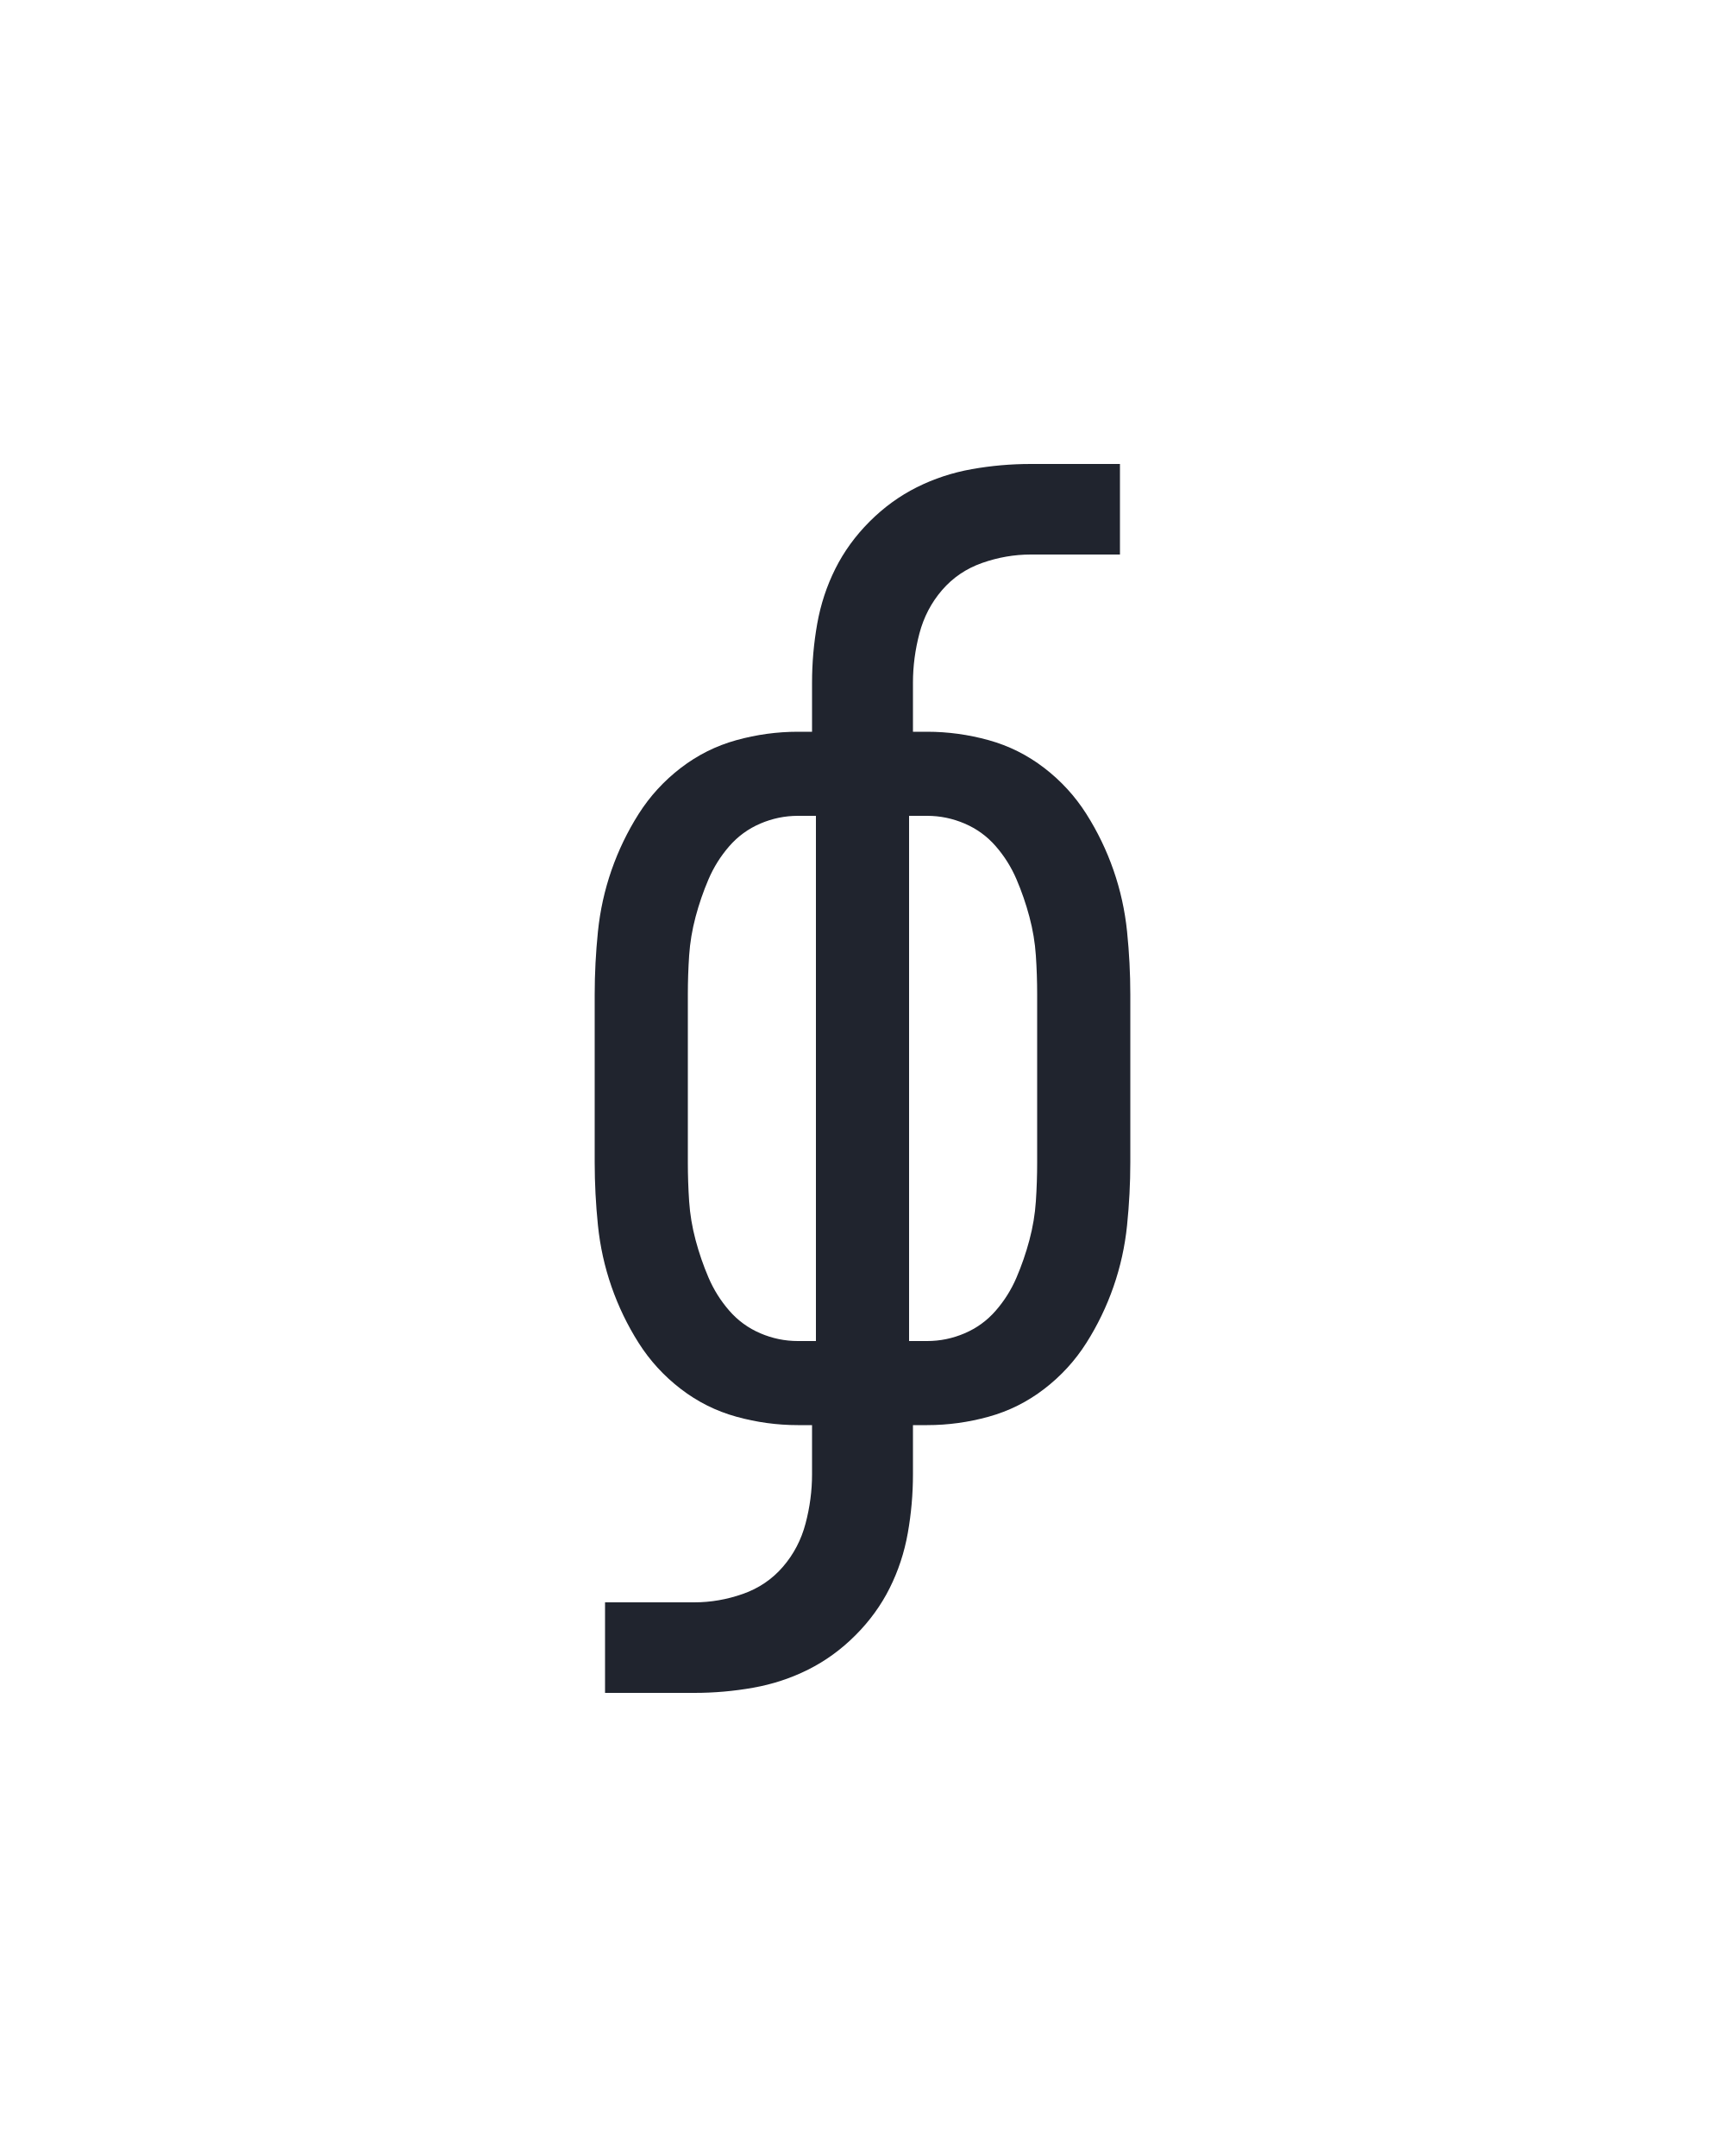
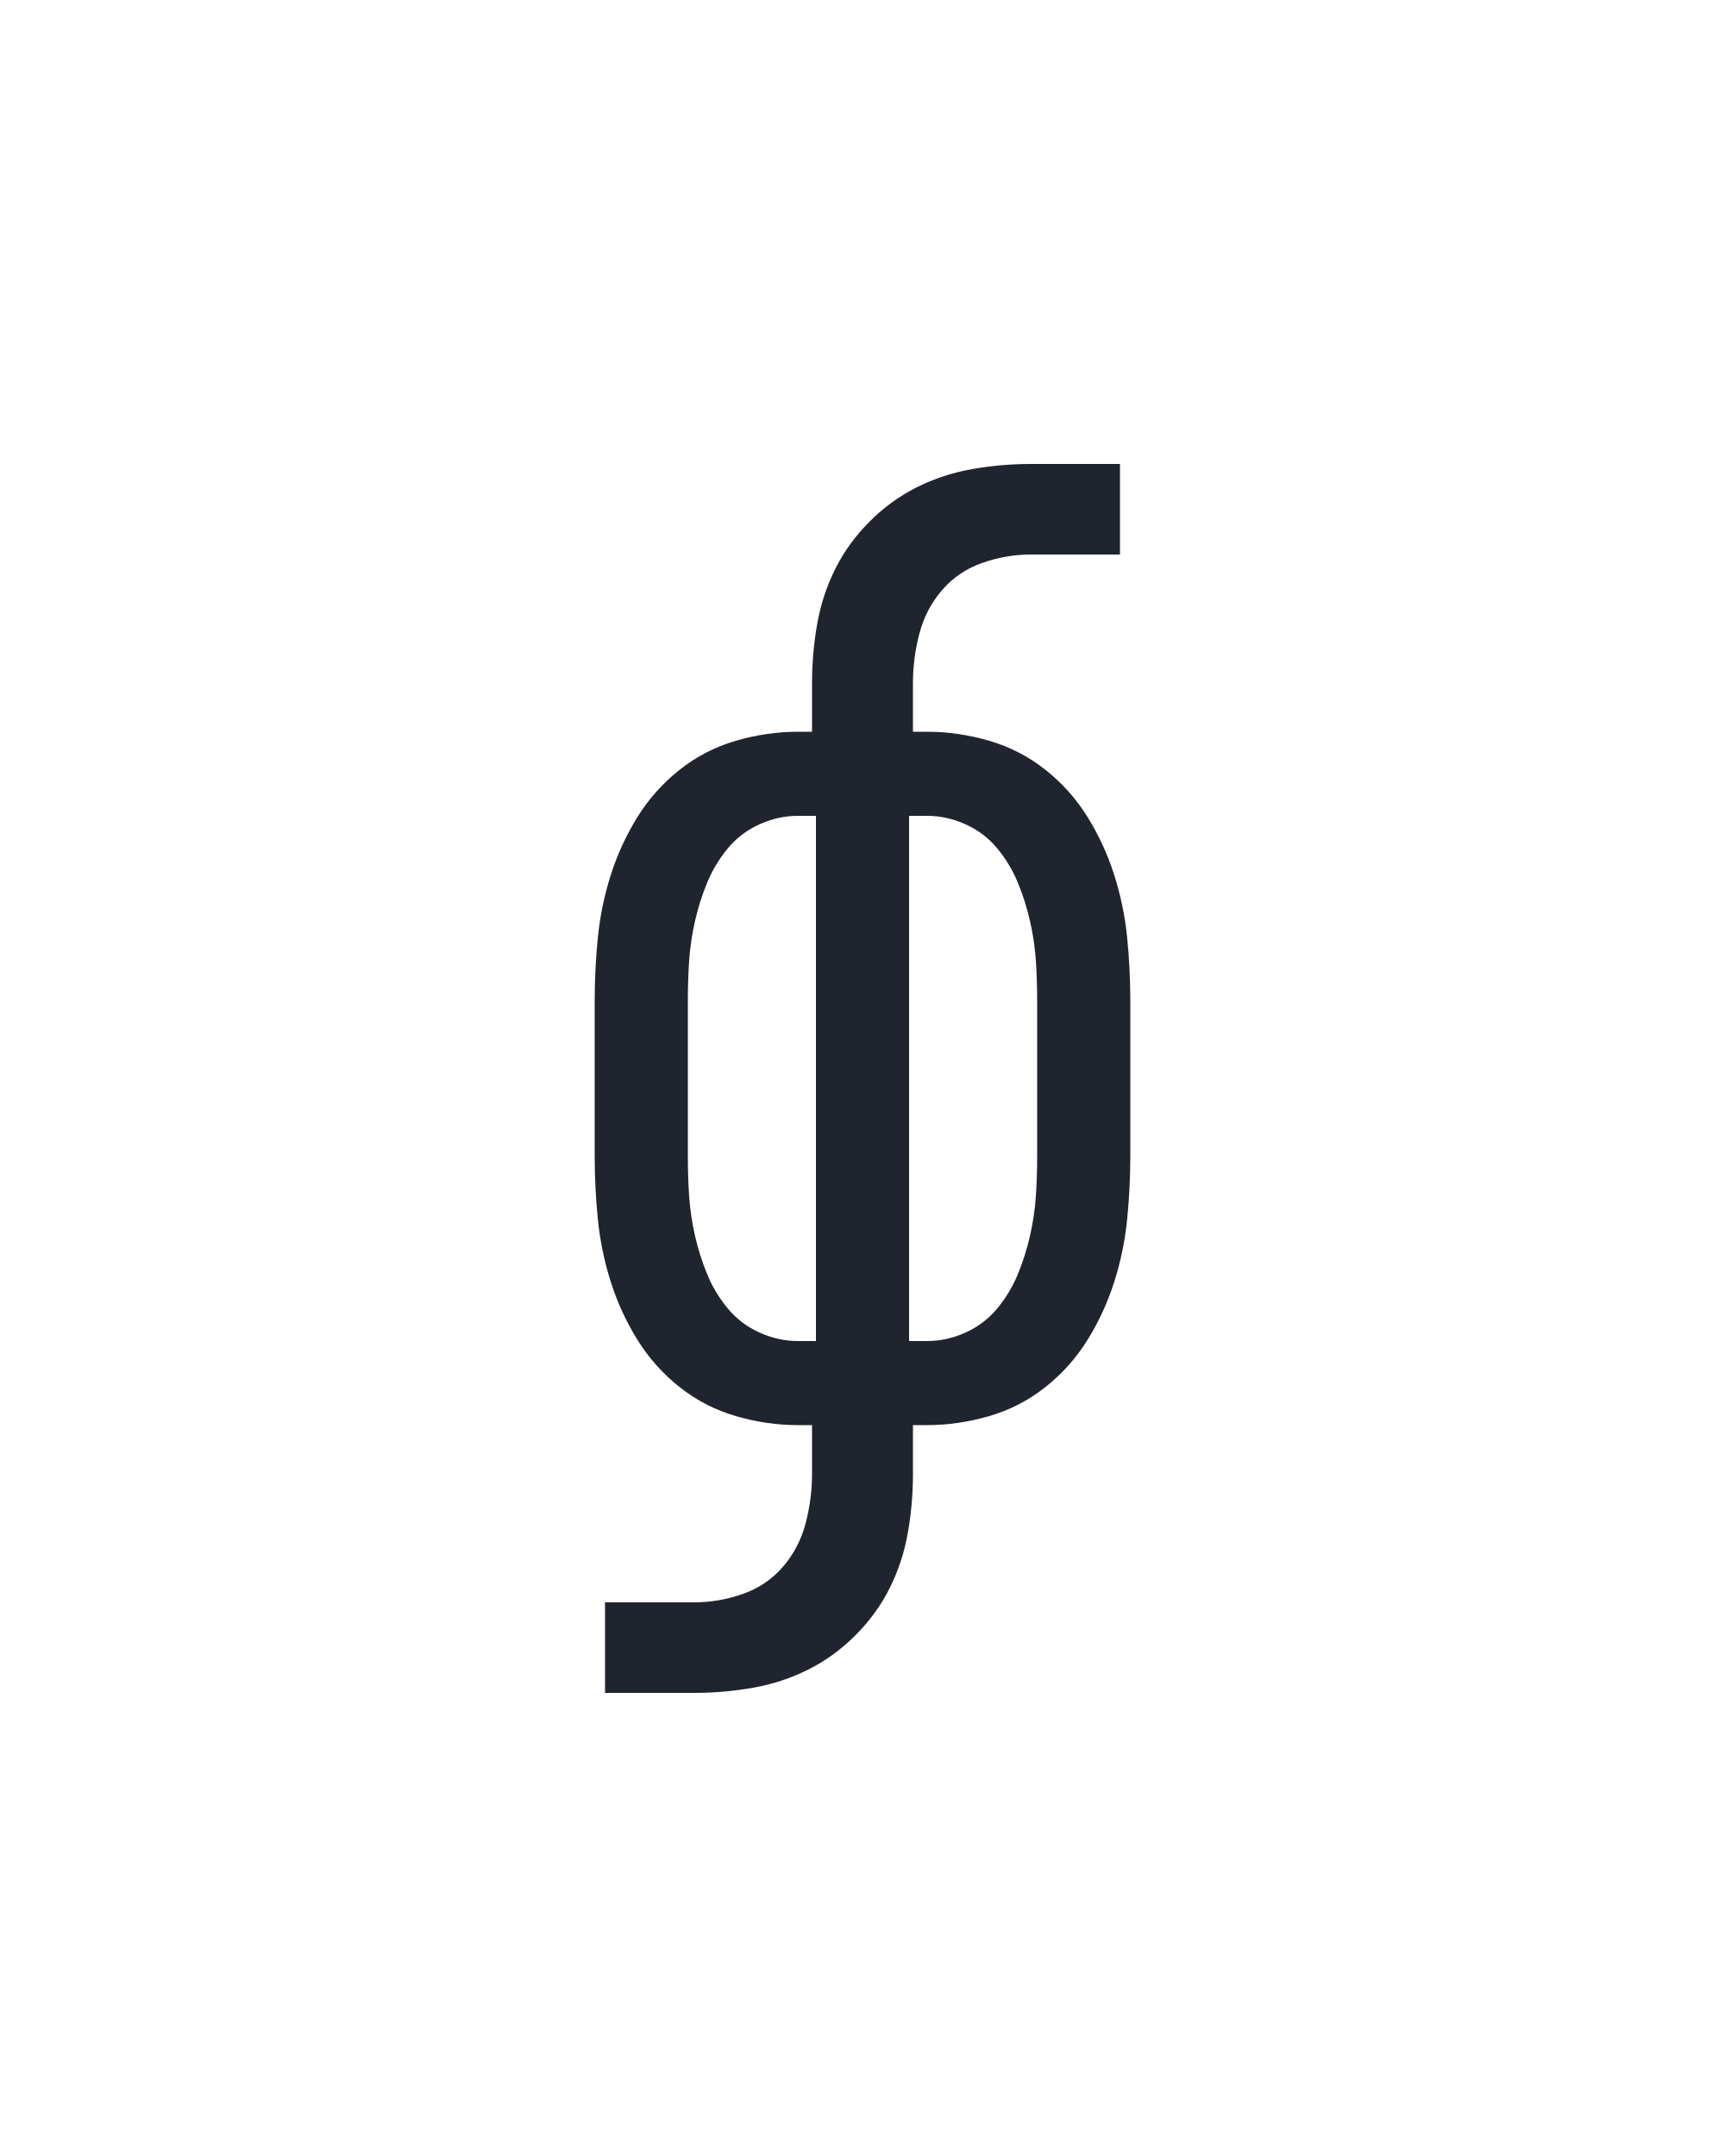
<svg xmlns="http://www.w3.org/2000/svg" height="160" viewBox="0 0 128 160" width="128">
  <defs>
-     <path d="M 51 215 L 51 145 L 120 145 Q 139 145 157.5 138.5 Q 176 132 188.5 117.5 Q 201 103 206 84 Q 211 65 211 46 L 211 8 L 200 8 Q 176 8 152.5 1.5 Q 129 -5 109.5 -20 Q 90 -35 77 -55.5 Q 64 -76 56 -99 Q 48 -122 45.5 -146.5 Q 43 -171 43 -195 L 43 -325 Q 43 -349 45.5 -373.5 Q 48 -398 56 -421 Q 64 -444 77 -464.5 Q 90 -485 109.5 -500 Q 129 -515 152.5 -521.5 Q 176 -528 200 -528 L 211 -528 L 211 -566 Q 211 -589 215 -611.5 Q 219 -634 229 -654 Q 239 -674 255.5 -690.5 Q 272 -707 292 -717 Q 312 -727 334.5 -731 Q 357 -735 380 -735 L 449 -735 L 449 -665 L 380 -665 Q 361 -665 342.5 -658.5 Q 324 -652 311.5 -637.5 Q 299 -623 294 -604 Q 289 -585 289 -566 L 289 -528 L 300 -528 Q 324 -528 347.5 -521.5 Q 371 -515 390.5 -500 Q 410 -485 423 -464.5 Q 436 -444 444 -421 Q 452 -398 454.5 -373.5 Q 457 -349 457 -325 L 457 -195 Q 457 -171 454.5 -146.5 Q 452 -122 444 -99 Q 436 -76 423 -55.5 Q 410 -35 390.5 -20 Q 371 -5 347.5 1.5 Q 324 8 300 8 L 289 8 L 289 46 Q 289 69 285 91.5 Q 281 114 271 134 Q 261 154 244.5 170.5 Q 228 187 208 197 Q 188 207 165.5 211 Q 143 215 120 215 Z M 214 -57 L 214 -463 L 200 -463 Q 185 -463 171 -457 Q 157 -451 147 -439.5 Q 137 -428 131 -414 Q 125 -400 121 -385 Q 117 -370 116 -355 Q 115 -340 115 -325 L 115 -195 Q 115 -180 116 -165 Q 117 -150 121 -135 Q 125 -120 131 -106 Q 137 -92 147 -80.5 Q 157 -69 171 -63 Q 185 -57 200 -57 Z M 286 -57 L 300 -57 Q 315 -57 329 -63 Q 343 -69 353 -80.5 Q 363 -92 369 -106 Q 375 -120 379 -135 Q 383 -150 384 -165 Q 385 -180 385 -195 L 385 -325 Q 385 -340 384 -355 Q 383 -370 379 -385 Q 375 -400 369 -414 Q 363 -428 353 -439.5 Q 343 -451 329 -457 Q 315 -463 300 -463 L 286 -463 Z " id="path1" />
+     <path d="M 51 215 L 51 145 L 120 145 Q 139 145 157.5 138.5 Q 176 132 188.5 117.5 Q 201 103 206 84 Q 211 65 211 46 L 211 8 L 200 8 Q 176 8 152 1 Q 128 -6 108.5 -21.5 Q 89 -37 76 -58 Q 63 -79 55.5 -102.5 Q 48 -126 45.5 -150.5 Q 43 -175 43 -200 L 43 -320 Q 43 -345 45.5 -369.5 Q 48 -394 55.5 -417.5 Q 63 -441 76 -462 Q 89 -483 108.5 -498.5 Q 128 -514 152 -521 Q 176 -528 200 -528 L 211 -528 L 211 -566 Q 211 -589 215 -611.5 Q 219 -634 229 -654 Q 239 -674 255.5 -690.5 Q 272 -707 292 -717 Q 312 -727 334.5 -731 Q 357 -735 380 -735 L 449 -735 L 449 -665 L 380 -665 Q 361 -665 342.5 -658.5 Q 324 -652 311.5 -637.5 Q 299 -623 294 -604 Q 289 -585 289 -566 L 289 -528 L 300 -528 Q 324 -528 348 -521 Q 372 -514 391.5 -498.5 Q 411 -483 424 -462 Q 437 -441 444.5 -417.5 Q 452 -394 454.5 -369.5 Q 457 -345 457 -320 L 457 -200 Q 457 -175 454.5 -150.5 Q 452 -126 444.5 -102.5 Q 437 -79 424 -58 Q 411 -37 391.5 -21.5 Q 372 -6 348 1 Q 324 8 300 8 L 289 8 L 289 46 Q 289 69 285 91.5 Q 281 114 271 134 Q 261 154 244.5 170.5 Q 228 187 208 197 Q 188 207 165.5 211 Q 143 215 120 215 Z M 214 -57 L 214 -463 L 200 -463 Q 185 -463 170.5 -456.5 Q 156 -450 146 -438 Q 136 -426 130 -411.5 Q 124 -397 120.5 -381.5 Q 117 -366 116 -351 Q 115 -336 115 -320 L 115 -200 Q 115 -184 116 -169 Q 117 -154 120.5 -138.5 Q 124 -123 130 -108.5 Q 136 -94 146 -82 Q 156 -70 170.5 -63.5 Q 185 -57 200 -57 Z M 286 -57 L 300 -57 Q 315 -57 329.5 -63.5 Q 344 -70 354 -82 Q 364 -94 370 -108.5 Q 376 -123 379.5 -138.5 Q 383 -154 384 -169 Q 385 -184 385 -200 L 385 -320 Q 385 -336 384 -351 Q 383 -366 379.5 -381.5 Q 376 -397 370 -411.5 Q 364 -426 354 -438 Q 344 -450 329.5 -456.5 Q 315 -463 300 -463 L 286 -463 Z " id="path1" />
  </defs>
  <g>
    <g data-source-text="ф" fill="#20242e" transform="translate(40 104.992) rotate(0) scale(0.09599999)">
      <use href="#path1" transform="translate(0 0)" />
    </g>
  </g>
</svg>
